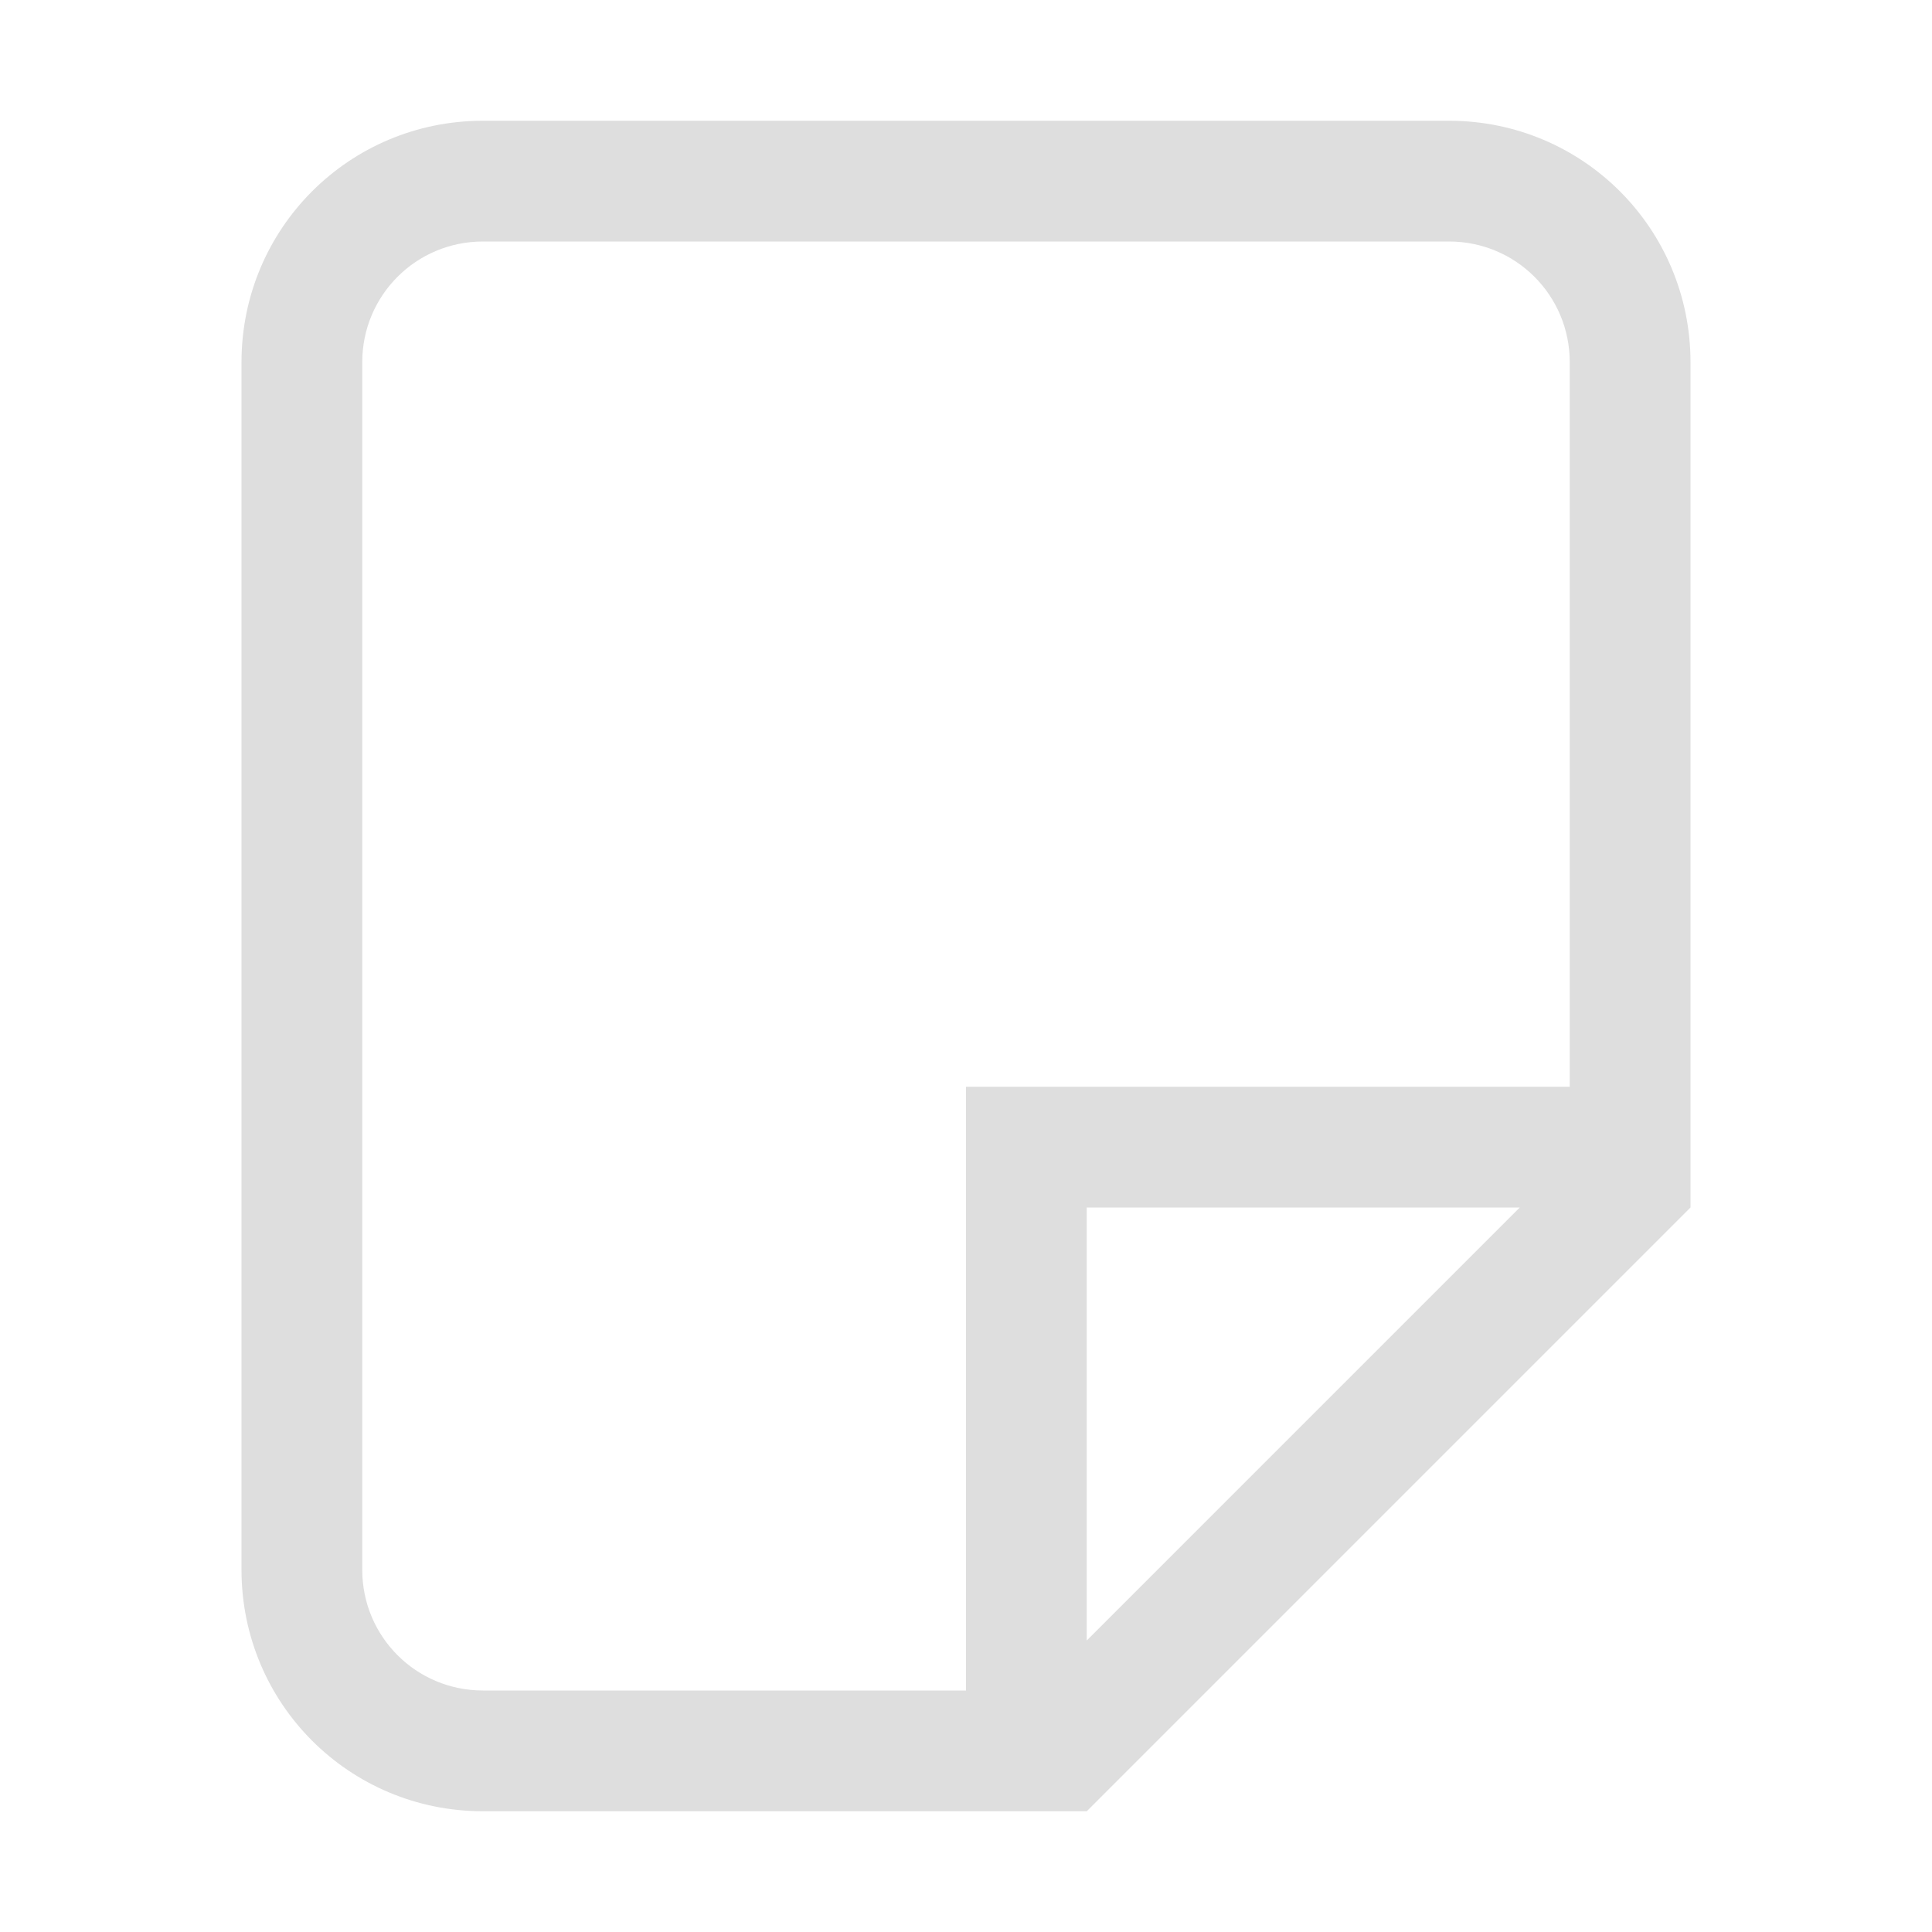
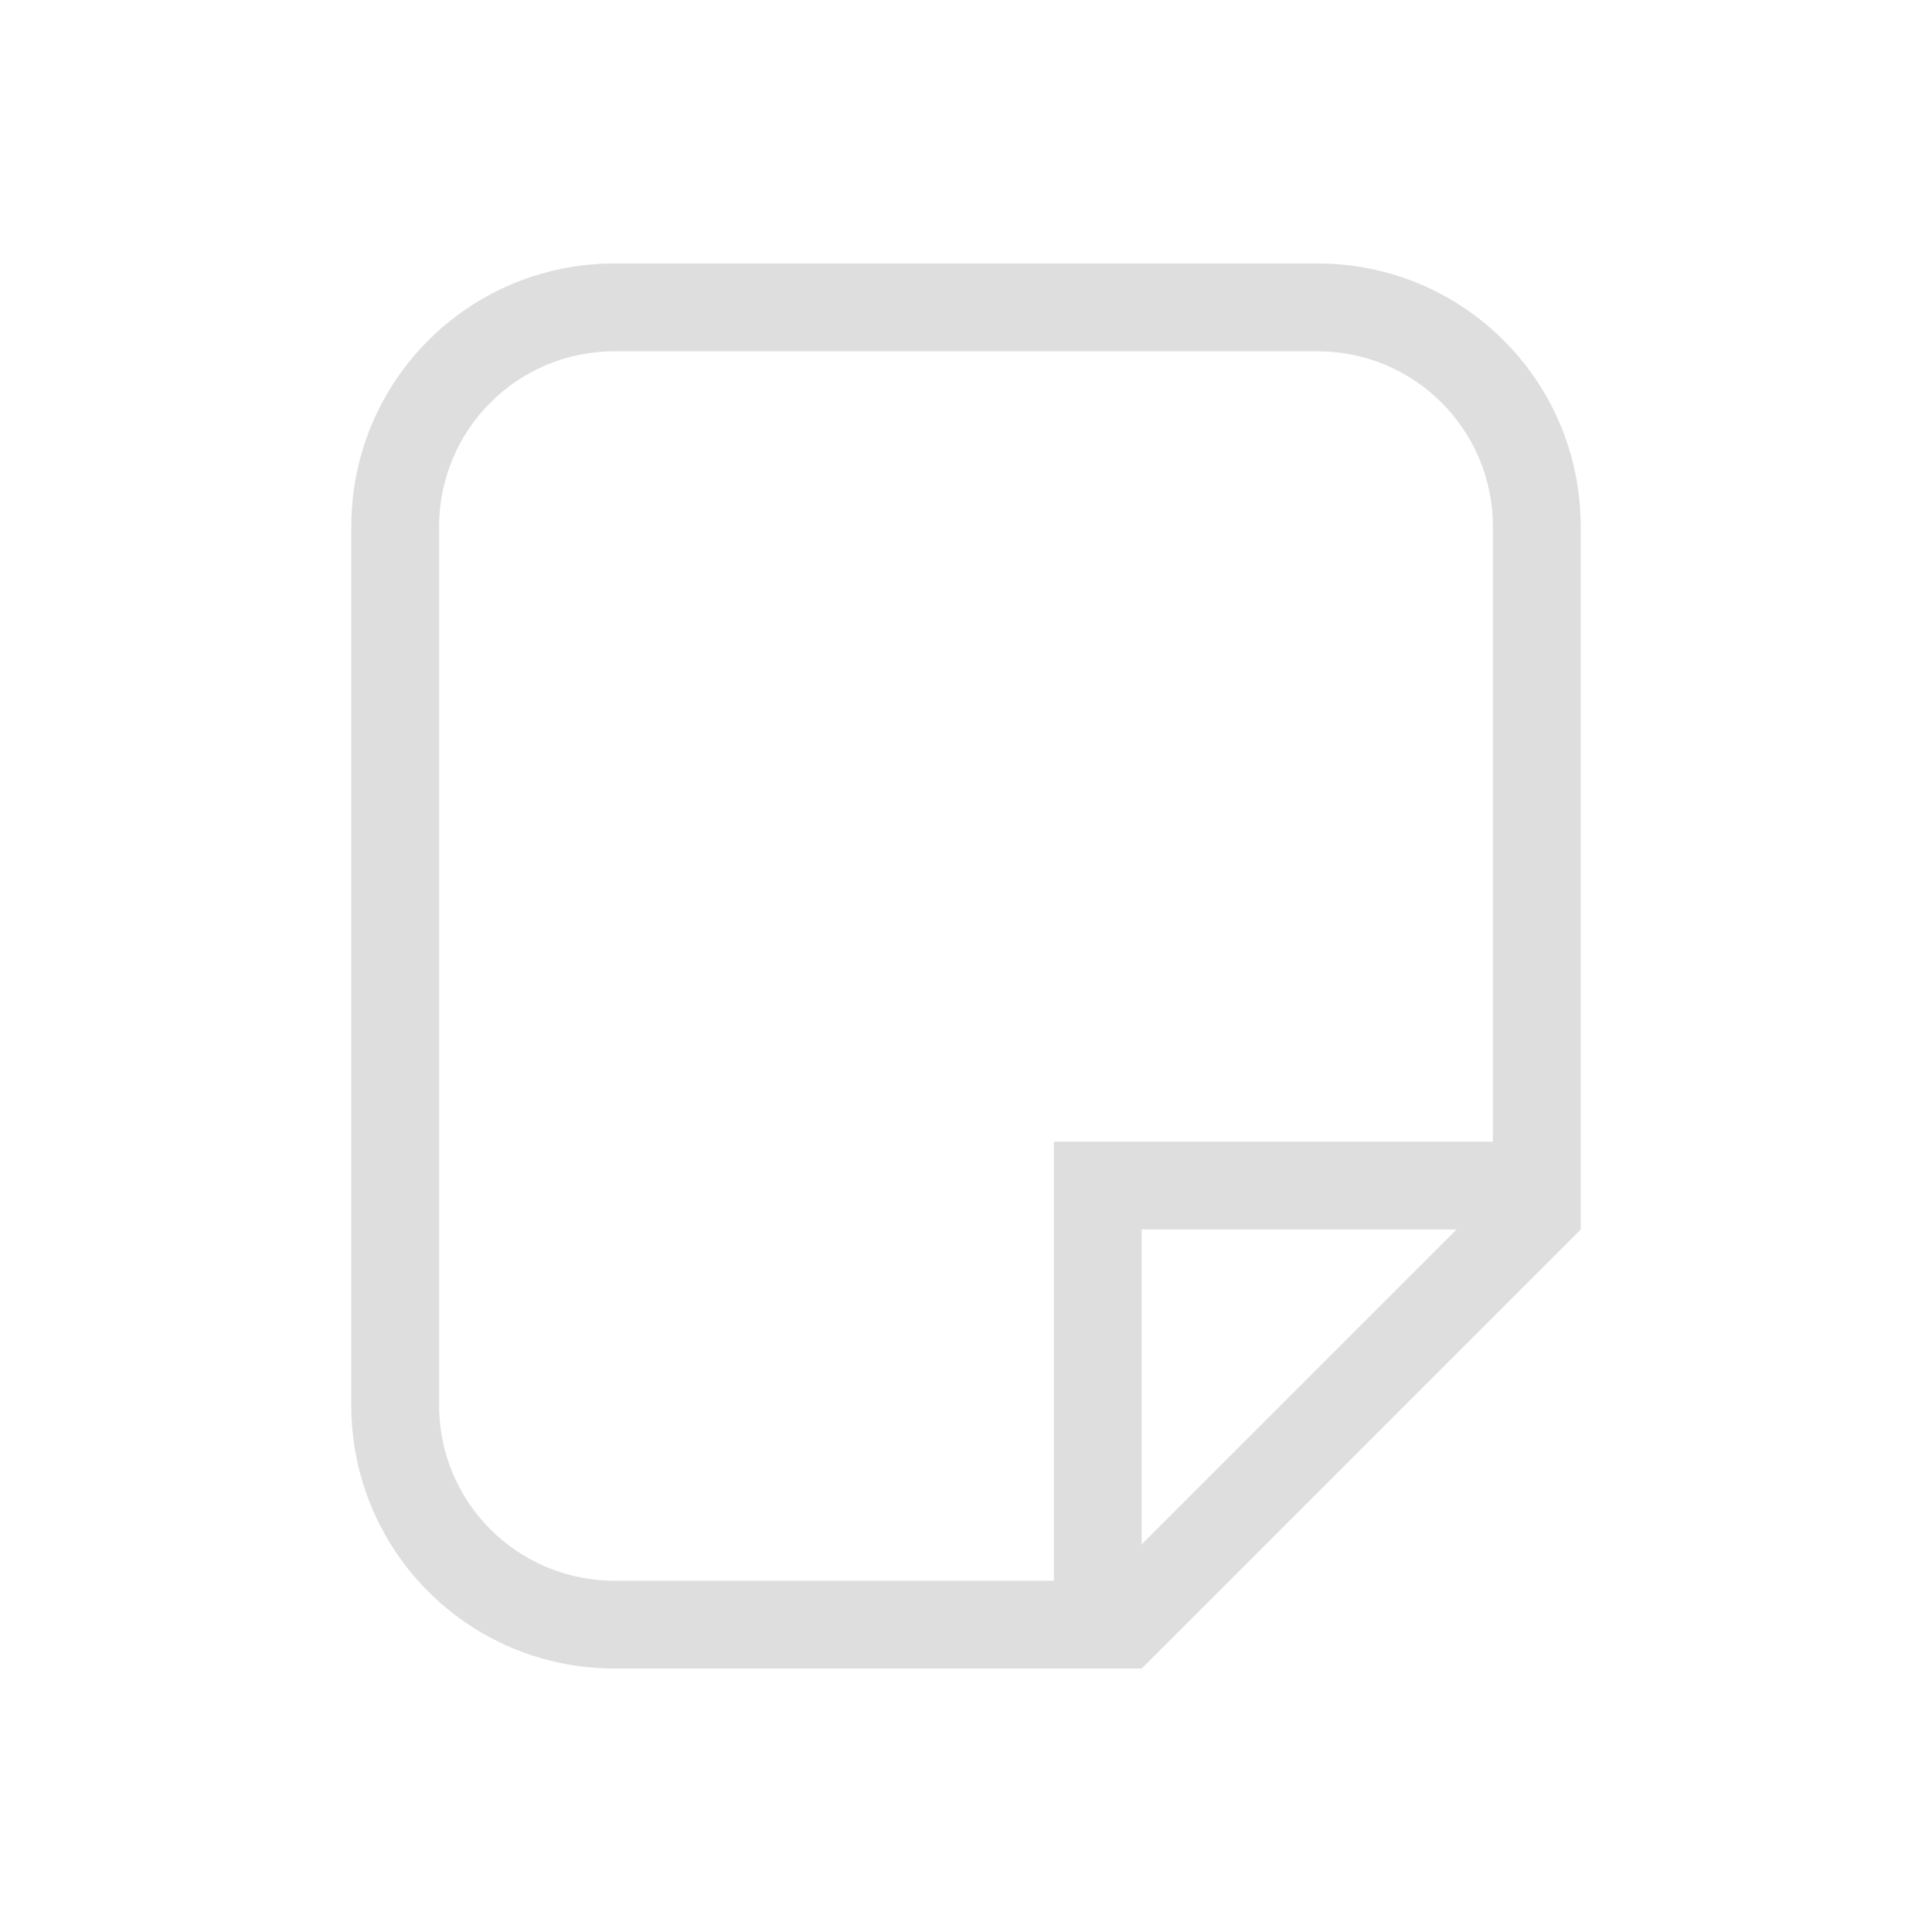
- <svg xmlns="http://www.w3.org/2000/svg" version="1.1" viewBox="0 0 16 16">
+ <svg xmlns="http://www.w3.org/2000/svg" version="1.1" viewBox="0 0 22 22">
  <defs>
    <style id="current-color-scheme" type="text/css">.ColorScheme-Text {
        color:#dedede;
      }</style>
  </defs>
-   <path class="ColorScheme-Text" d="m4 15c-1.108 0-2-0.892-2-2v-10c0-1.108 0.892-2 2-2h8c1.108 0 2 0.892 2 2v7l-5 5h-1zm0-1h4v-5h5v-6c0-0.554-0.446-1-1-1h-8c-0.554 0-1 0.446-1 1v10c0 0.554 0.446 1 1 1zm5-0.414 3.586-3.586h-3.586z" fill="currentColor" />
+   <path d="m7 19c-1.662 0-3-1.338-3-3v-10c0-1.662 1.338-3 3-3h8c1.662 0 3 1.338 3 3v8l-5 5h-1zm0-1h5v-5h5v-7c0-1.108-0.892-2-2-2h-8c-1.108 0-2 0.892-2 2v10c0 1.108 0.892 2 2 2zm6-0.414 3.586-3.586h-3.586z" class="ColorScheme-Text" fill="currentColor" />
</svg>
